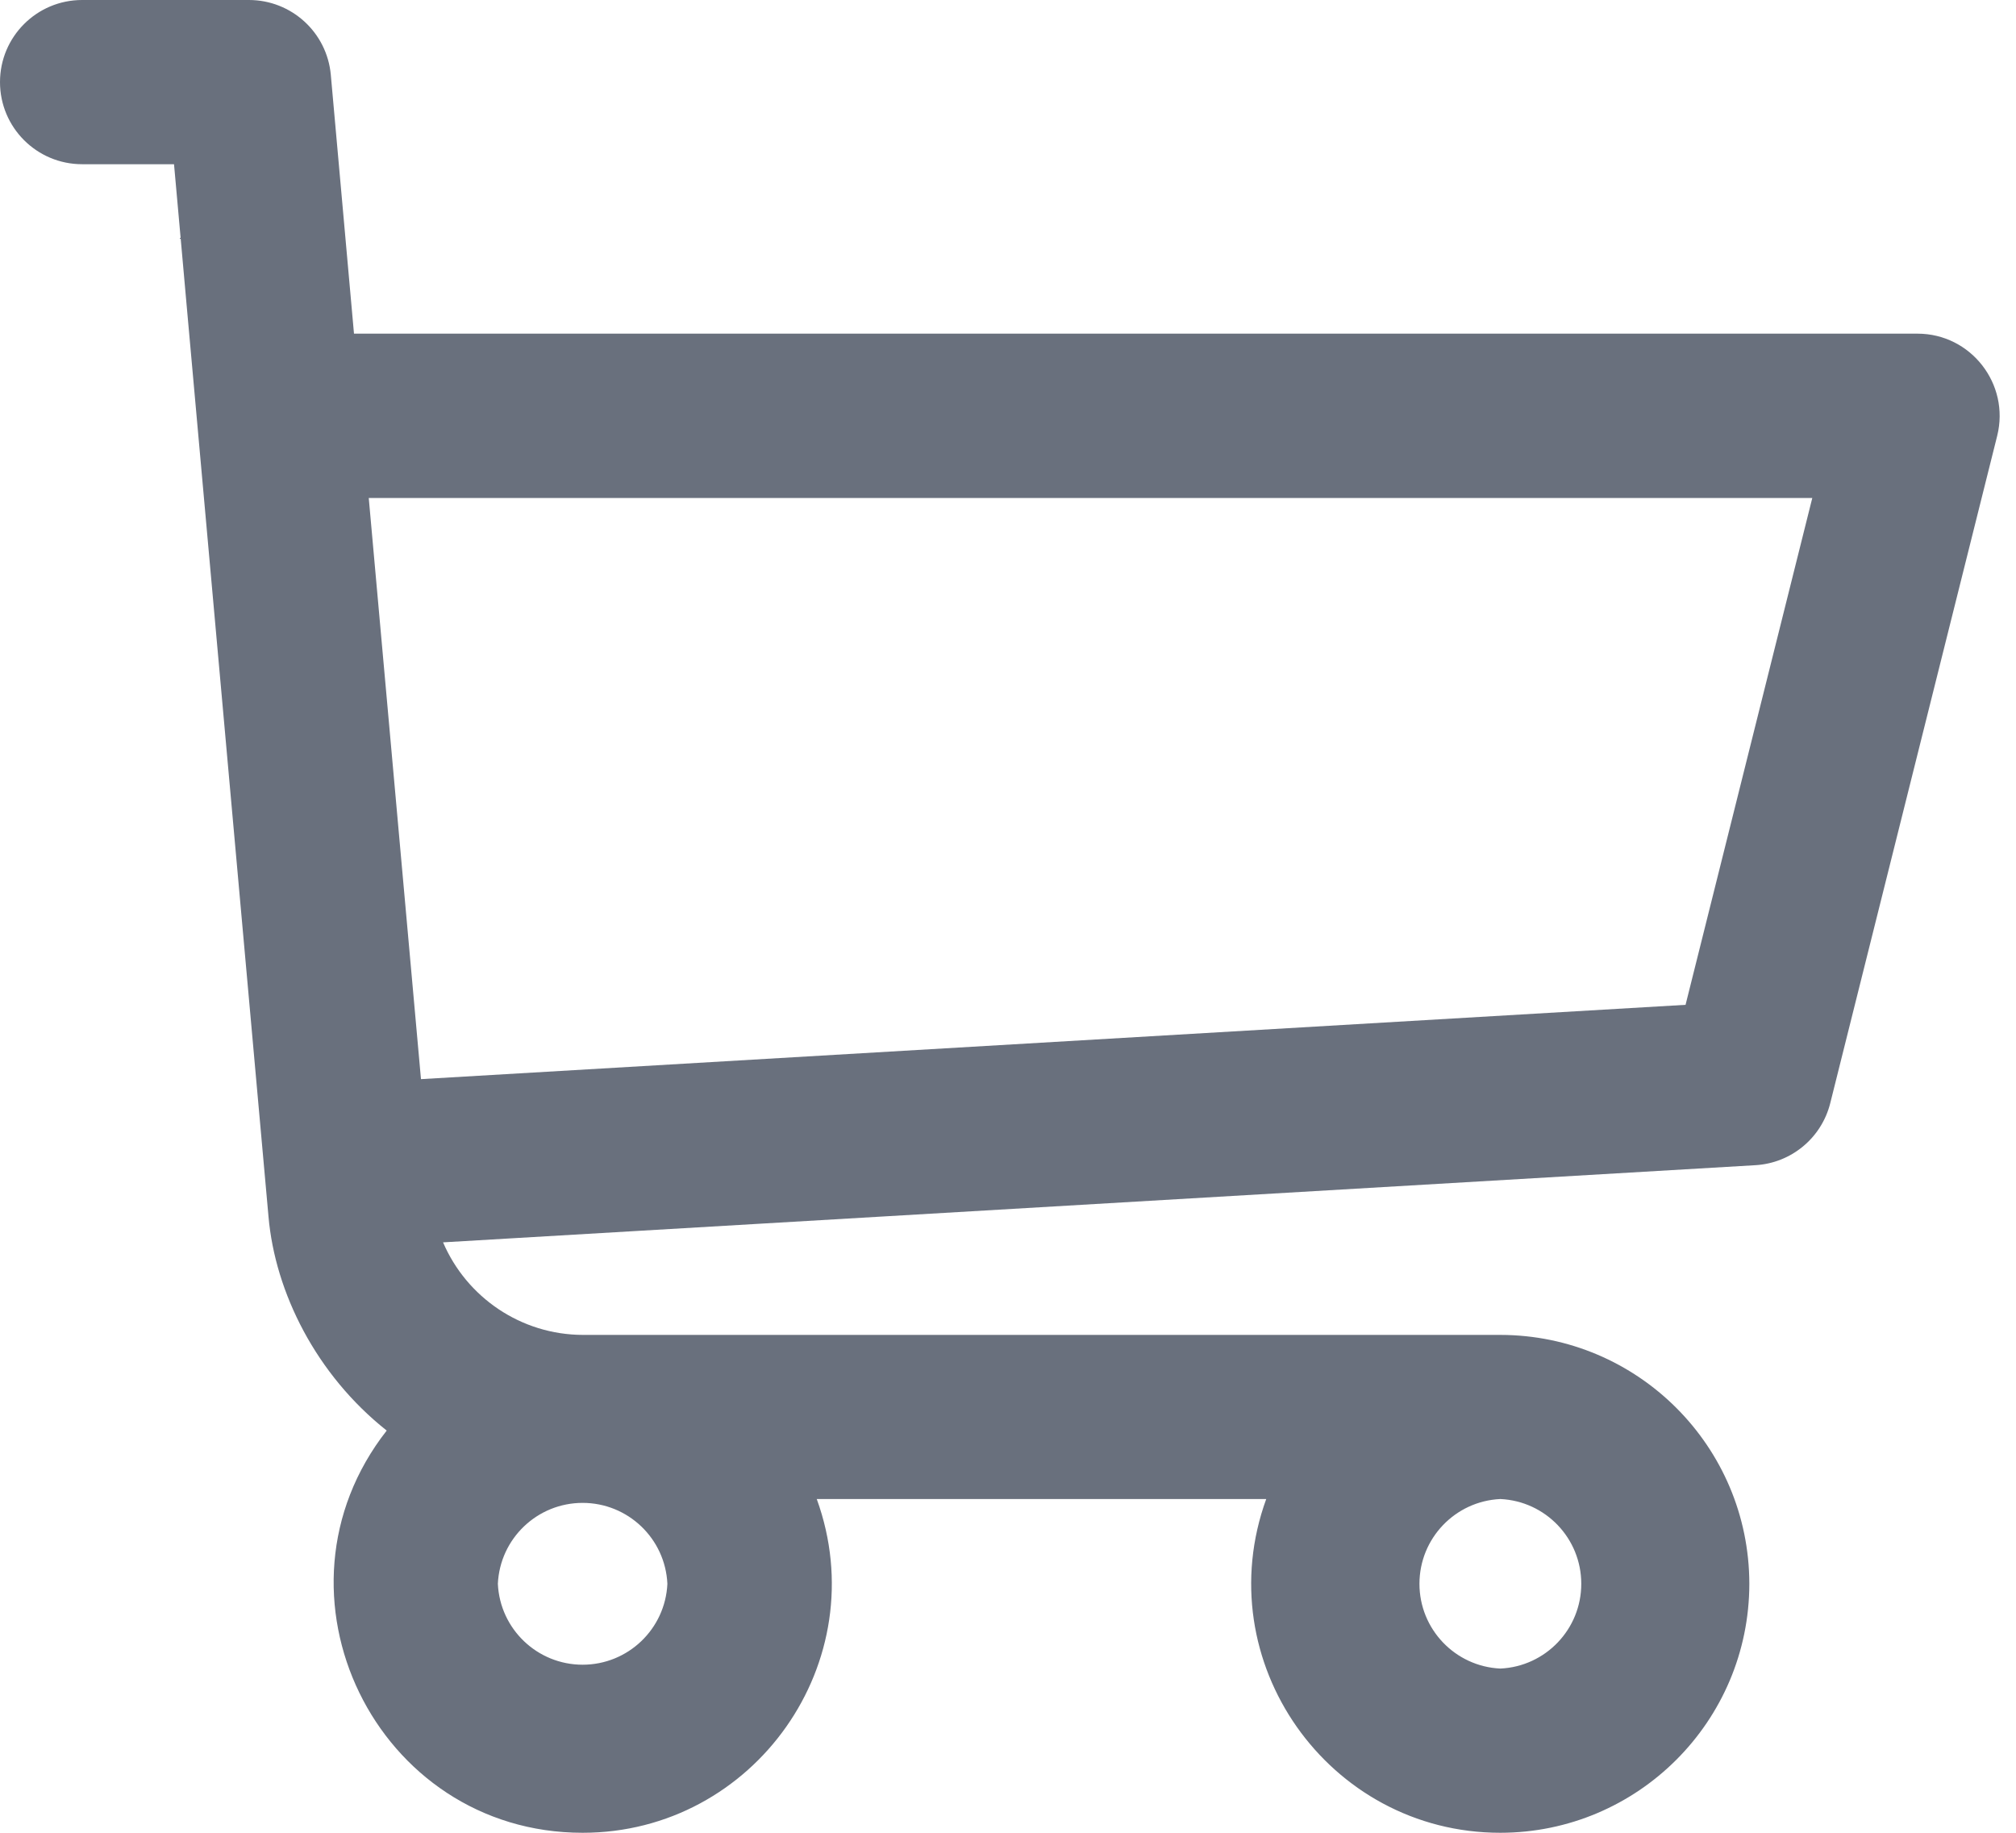
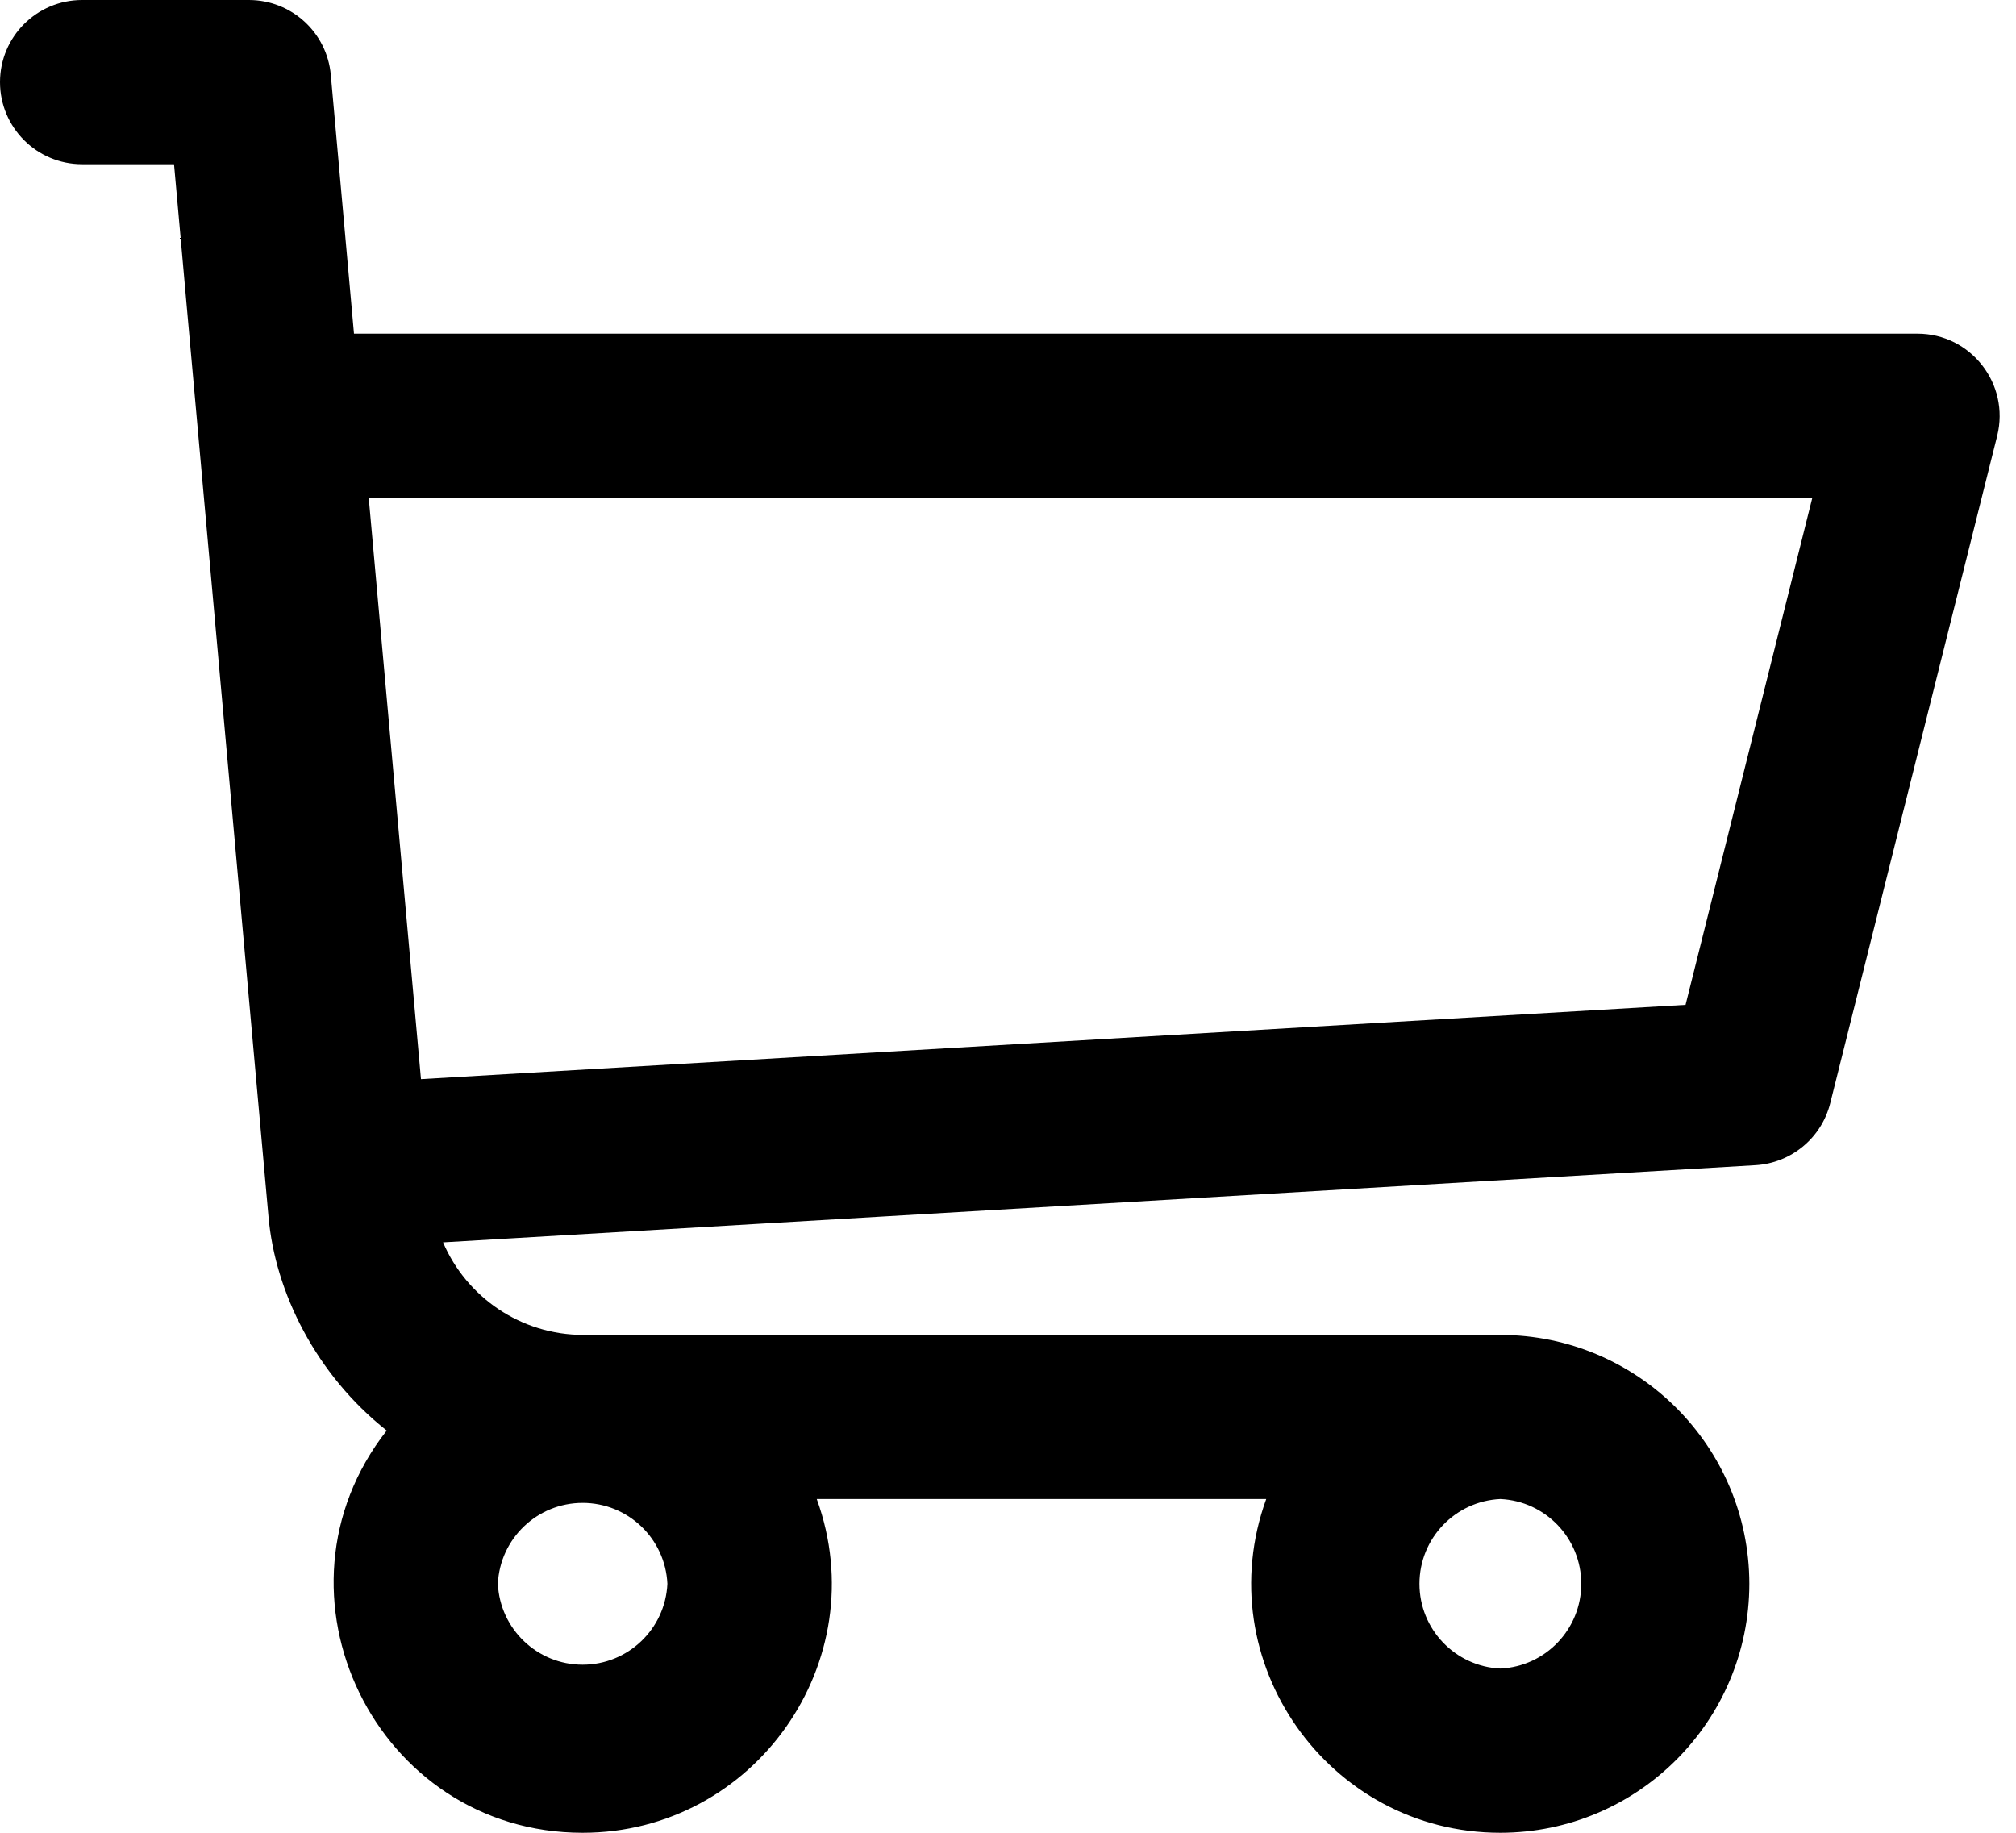
<svg xmlns="http://www.w3.org/2000/svg" width="22" height="20" fill="none">
-   <path fill="#69707D" fill-rule="evenodd" d="M3.863 3.641h17.062c.583 0 1.01.55.87 1.114l-1.822 7.283a.896.896 0 0 1-.817.677l-14.321.842c.256.598.849 1.01 1.53 1.01h10.008a2.72 2.72 0 0 1 2.717 2.716A2.72 2.72 0 0 1 16.373 20c-1.878 0-3.197-1.872-2.555-3.642H8.913C9.556 18.13 8.233 20 6.358 20 4.1 20 2.83 17.385 4.22 15.611c-.77-.61-1.218-1.508-1.29-2.336l-.98-10.909v.001c.072.796.169 1.876-.051-.575H.896A.896.896 0 0 1 .896 0h1.82c.465 0 .852.354.894.816l.253 2.825Zm1.57 13.642a.926.926 0 0 0 1.85 0 .926.926 0 0 0-1.85 0Zm10.94.925a.926.926 0 0 1 0-1.85.926.926 0 0 1 0 1.85Zm-11.78-6.432 13.801-.811 1.383-5.531H4.024l.57 6.342Z" clip-rule="evenodd" />
+   <path fill="currentColor" fill-rule="evenodd" d="M3.863 3.641h17.062c.583 0 1.01.55.87 1.114l-1.822 7.283a.896.896 0 0 1-.817.677l-14.321.842c.256.598.849 1.01 1.53 1.01h10.008a2.72 2.72 0 0 1 2.717 2.716A2.72 2.72 0 0 1 16.373 20c-1.878 0-3.197-1.872-2.555-3.642H8.913C9.556 18.13 8.233 20 6.358 20 4.1 20 2.83 17.385 4.22 15.611c-.77-.61-1.218-1.508-1.29-2.336l-.98-10.909v.001c.072.796.169 1.876-.051-.575H.896A.896.896 0 0 1 .896 0h1.82c.465 0 .852.354.894.816l.253 2.825Zm1.57 13.642a.926.926 0 0 0 1.85 0 .926.926 0 0 0-1.85 0Zm10.94.925a.926.926 0 0 1 0-1.85.926.926 0 0 1 0 1.85Zm-11.78-6.432 13.801-.811 1.383-5.531H4.024l.57 6.342Z" clip-rule="evenodd" />
</svg>
